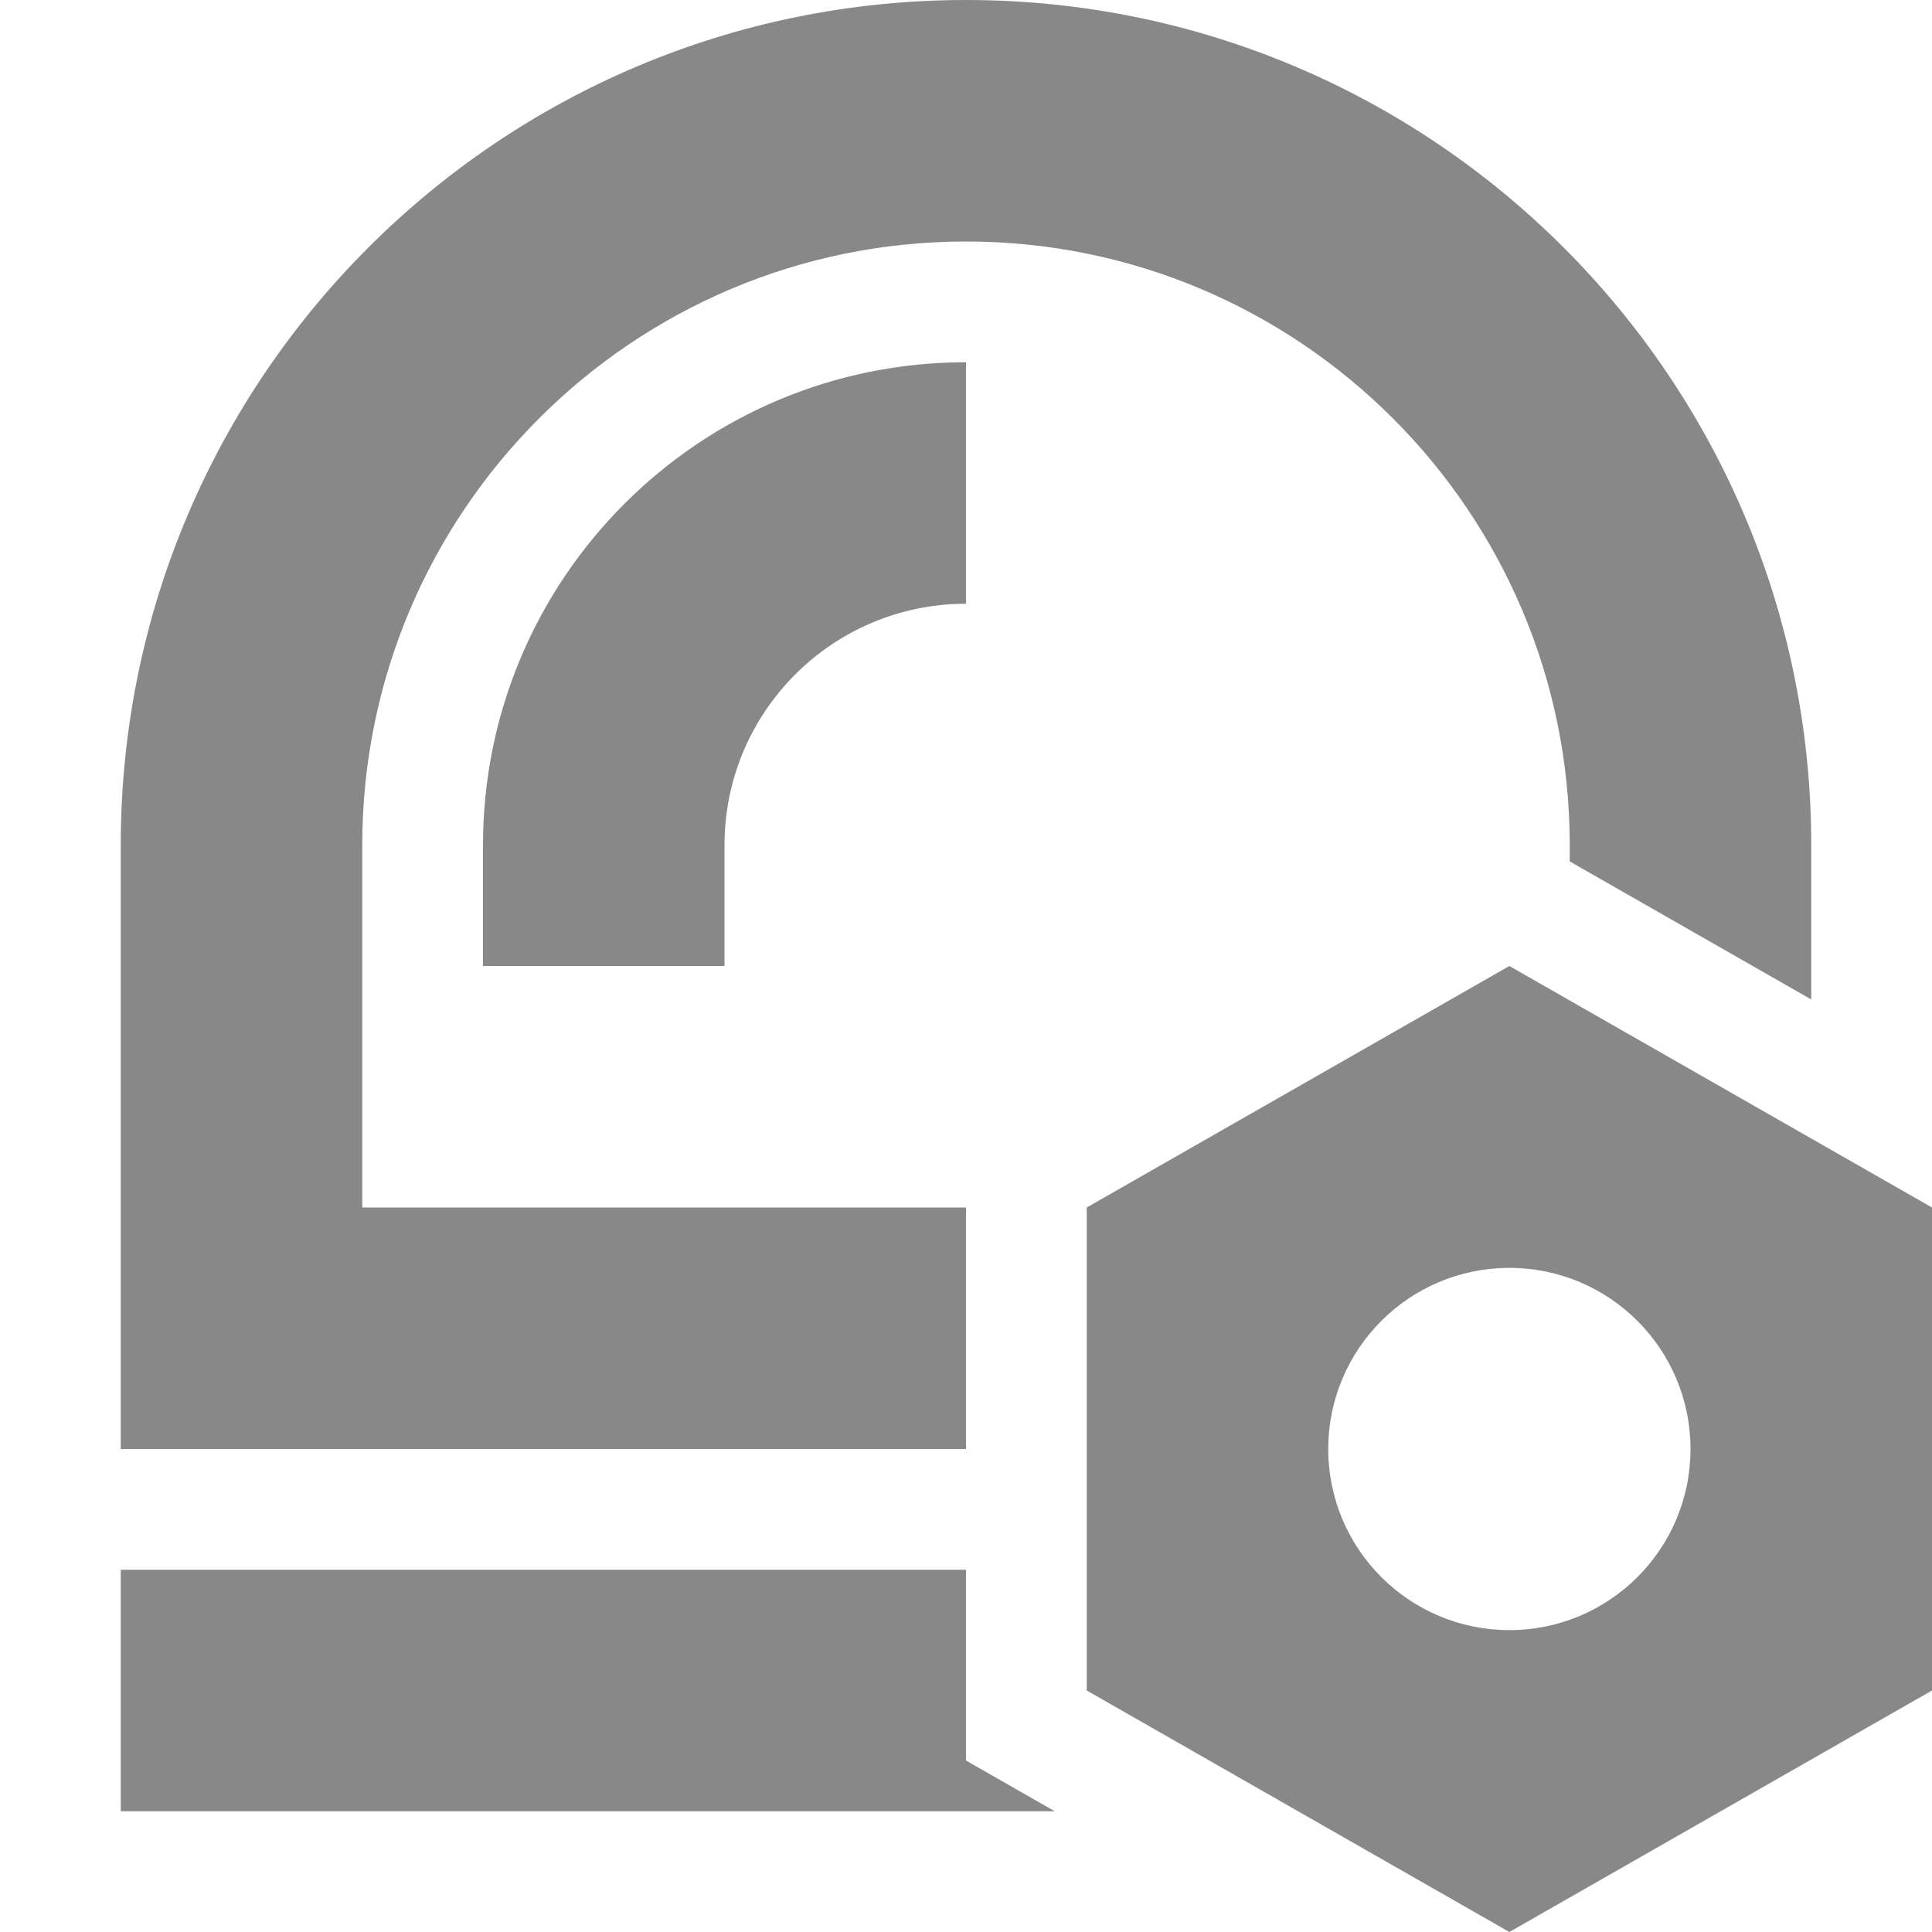
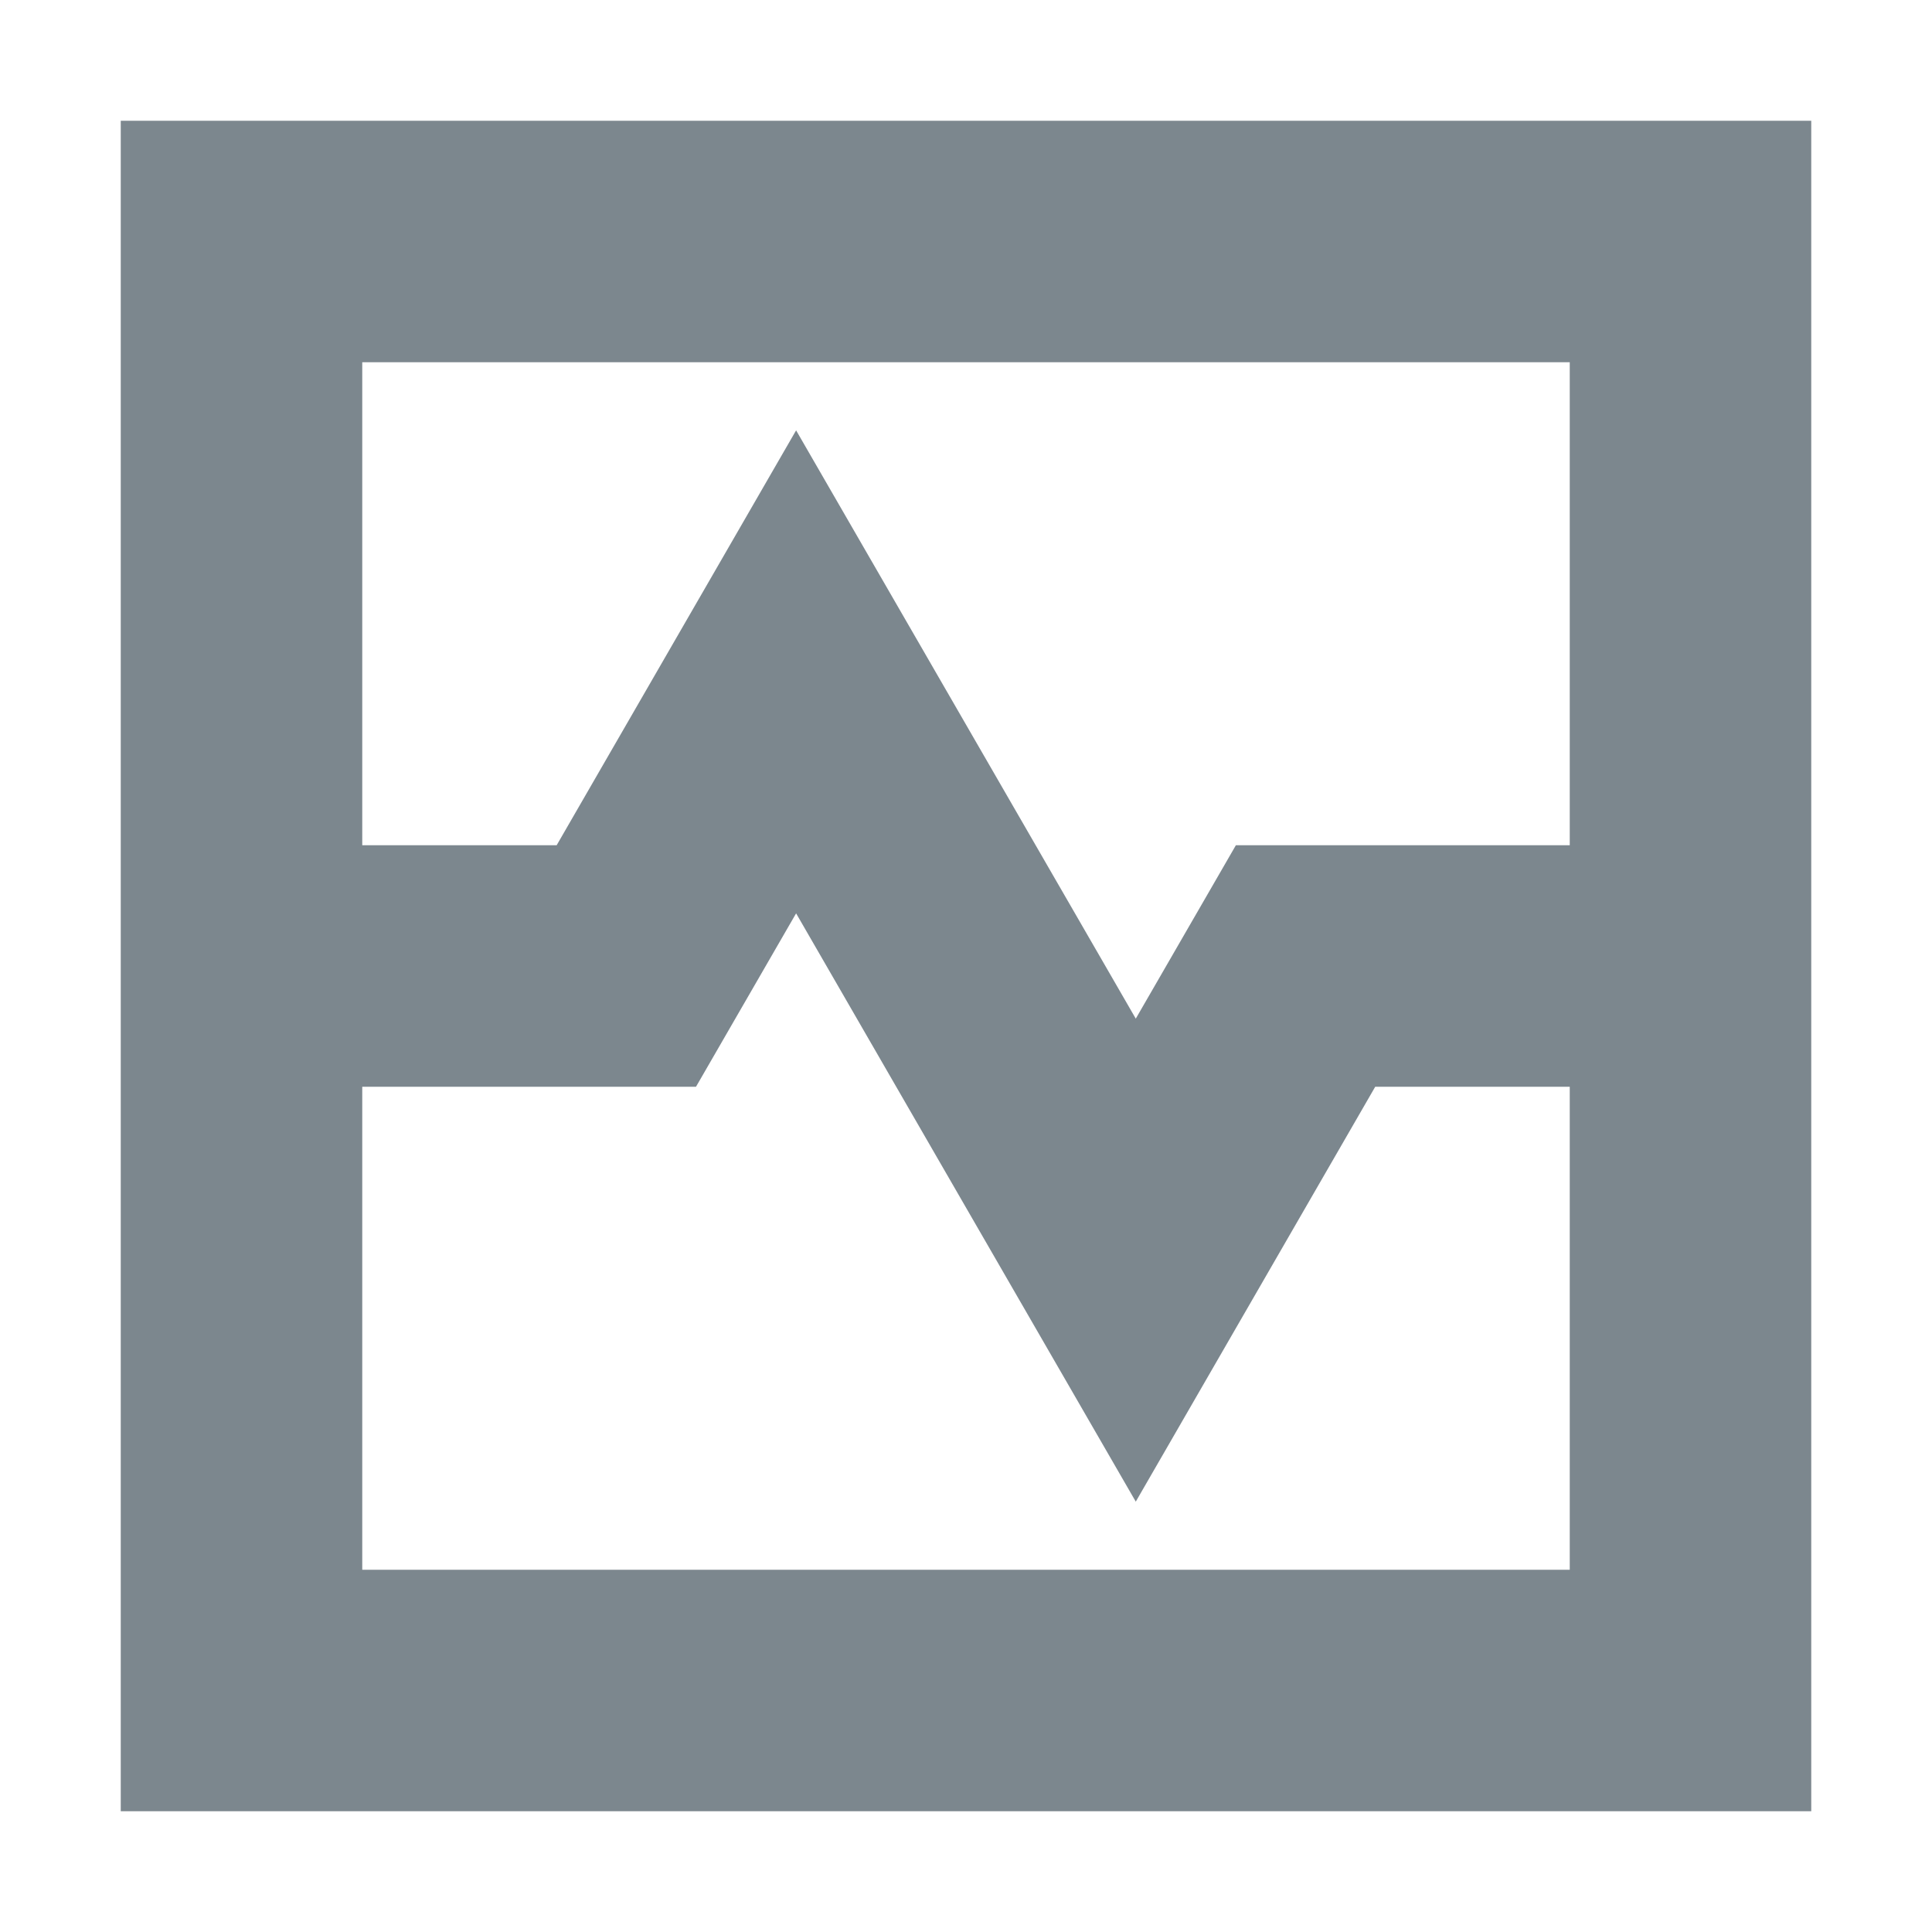
- <svg xmlns="http://www.w3.org/2000/svg" width="16px" height="16px" viewBox="0 0 16 16" version="1.1">
-   <defs />
-   <g id="告警配置" stroke="none" stroke-width="1" fill="none" fill-rule="evenodd">
-     <rect id="Rectangle-Copy-4" fill="#444444" opacity="0" x="0" y="0" width="16" height="16" />
-     <path d="M8,13 L8,14.58 L8.735,15 L1,15 L1,13 L8,13 Z M15,8.277 L13,7.134 L13,7 C13,4.239 10.761,2 8,2 C5.239,2 3,4.239 3,7 L3,10 L8,10 L8,12 L1,12 L1,7 C1,3.134 4.134,7.10171439e-16 8,0 C11.866,-7.10171439e-16 15,3.134 15,7 L15,8.277 Z M4,7 C4,4.791 5.791,3 8,3 L8,5 C6.895,5 6,5.895 6,7 L6,8 L4,8 L4,7 Z M12.5,8 L16,10 L16,14 L12.5,16 L9,14 L9,10 L12.5,8 Z M12.5,13.5 C13.328,13.5 14,12.829 14,12 C14,11.171 13.328,10.5 12.5,10.5 C11.672,10.5 11,11.171 11,12 C11,12.829 11.672,13.5 12.5,13.5 Z" id="Combined-Shape" fill="#888888" />
-   </g>
+ <svg xmlns="http://www.w3.org/2000/svg" width="16px" height="16px">
+   <path d="M13,7 L13,3 L3,3 L3,13 L13,13 L13,9 L11.389,9 L9.406,12.436 L6.593,7.564 L5.764,9 L3,9 L3,7 L4.61,7 L6.593,3.564 L9.406,8.436 L10.235,7 L13,7 Z M1,15 L1,1 L15,1 L15,15 L1,15 Z" fill="#7C878E" fill-rule="evenodd" />
</svg>
